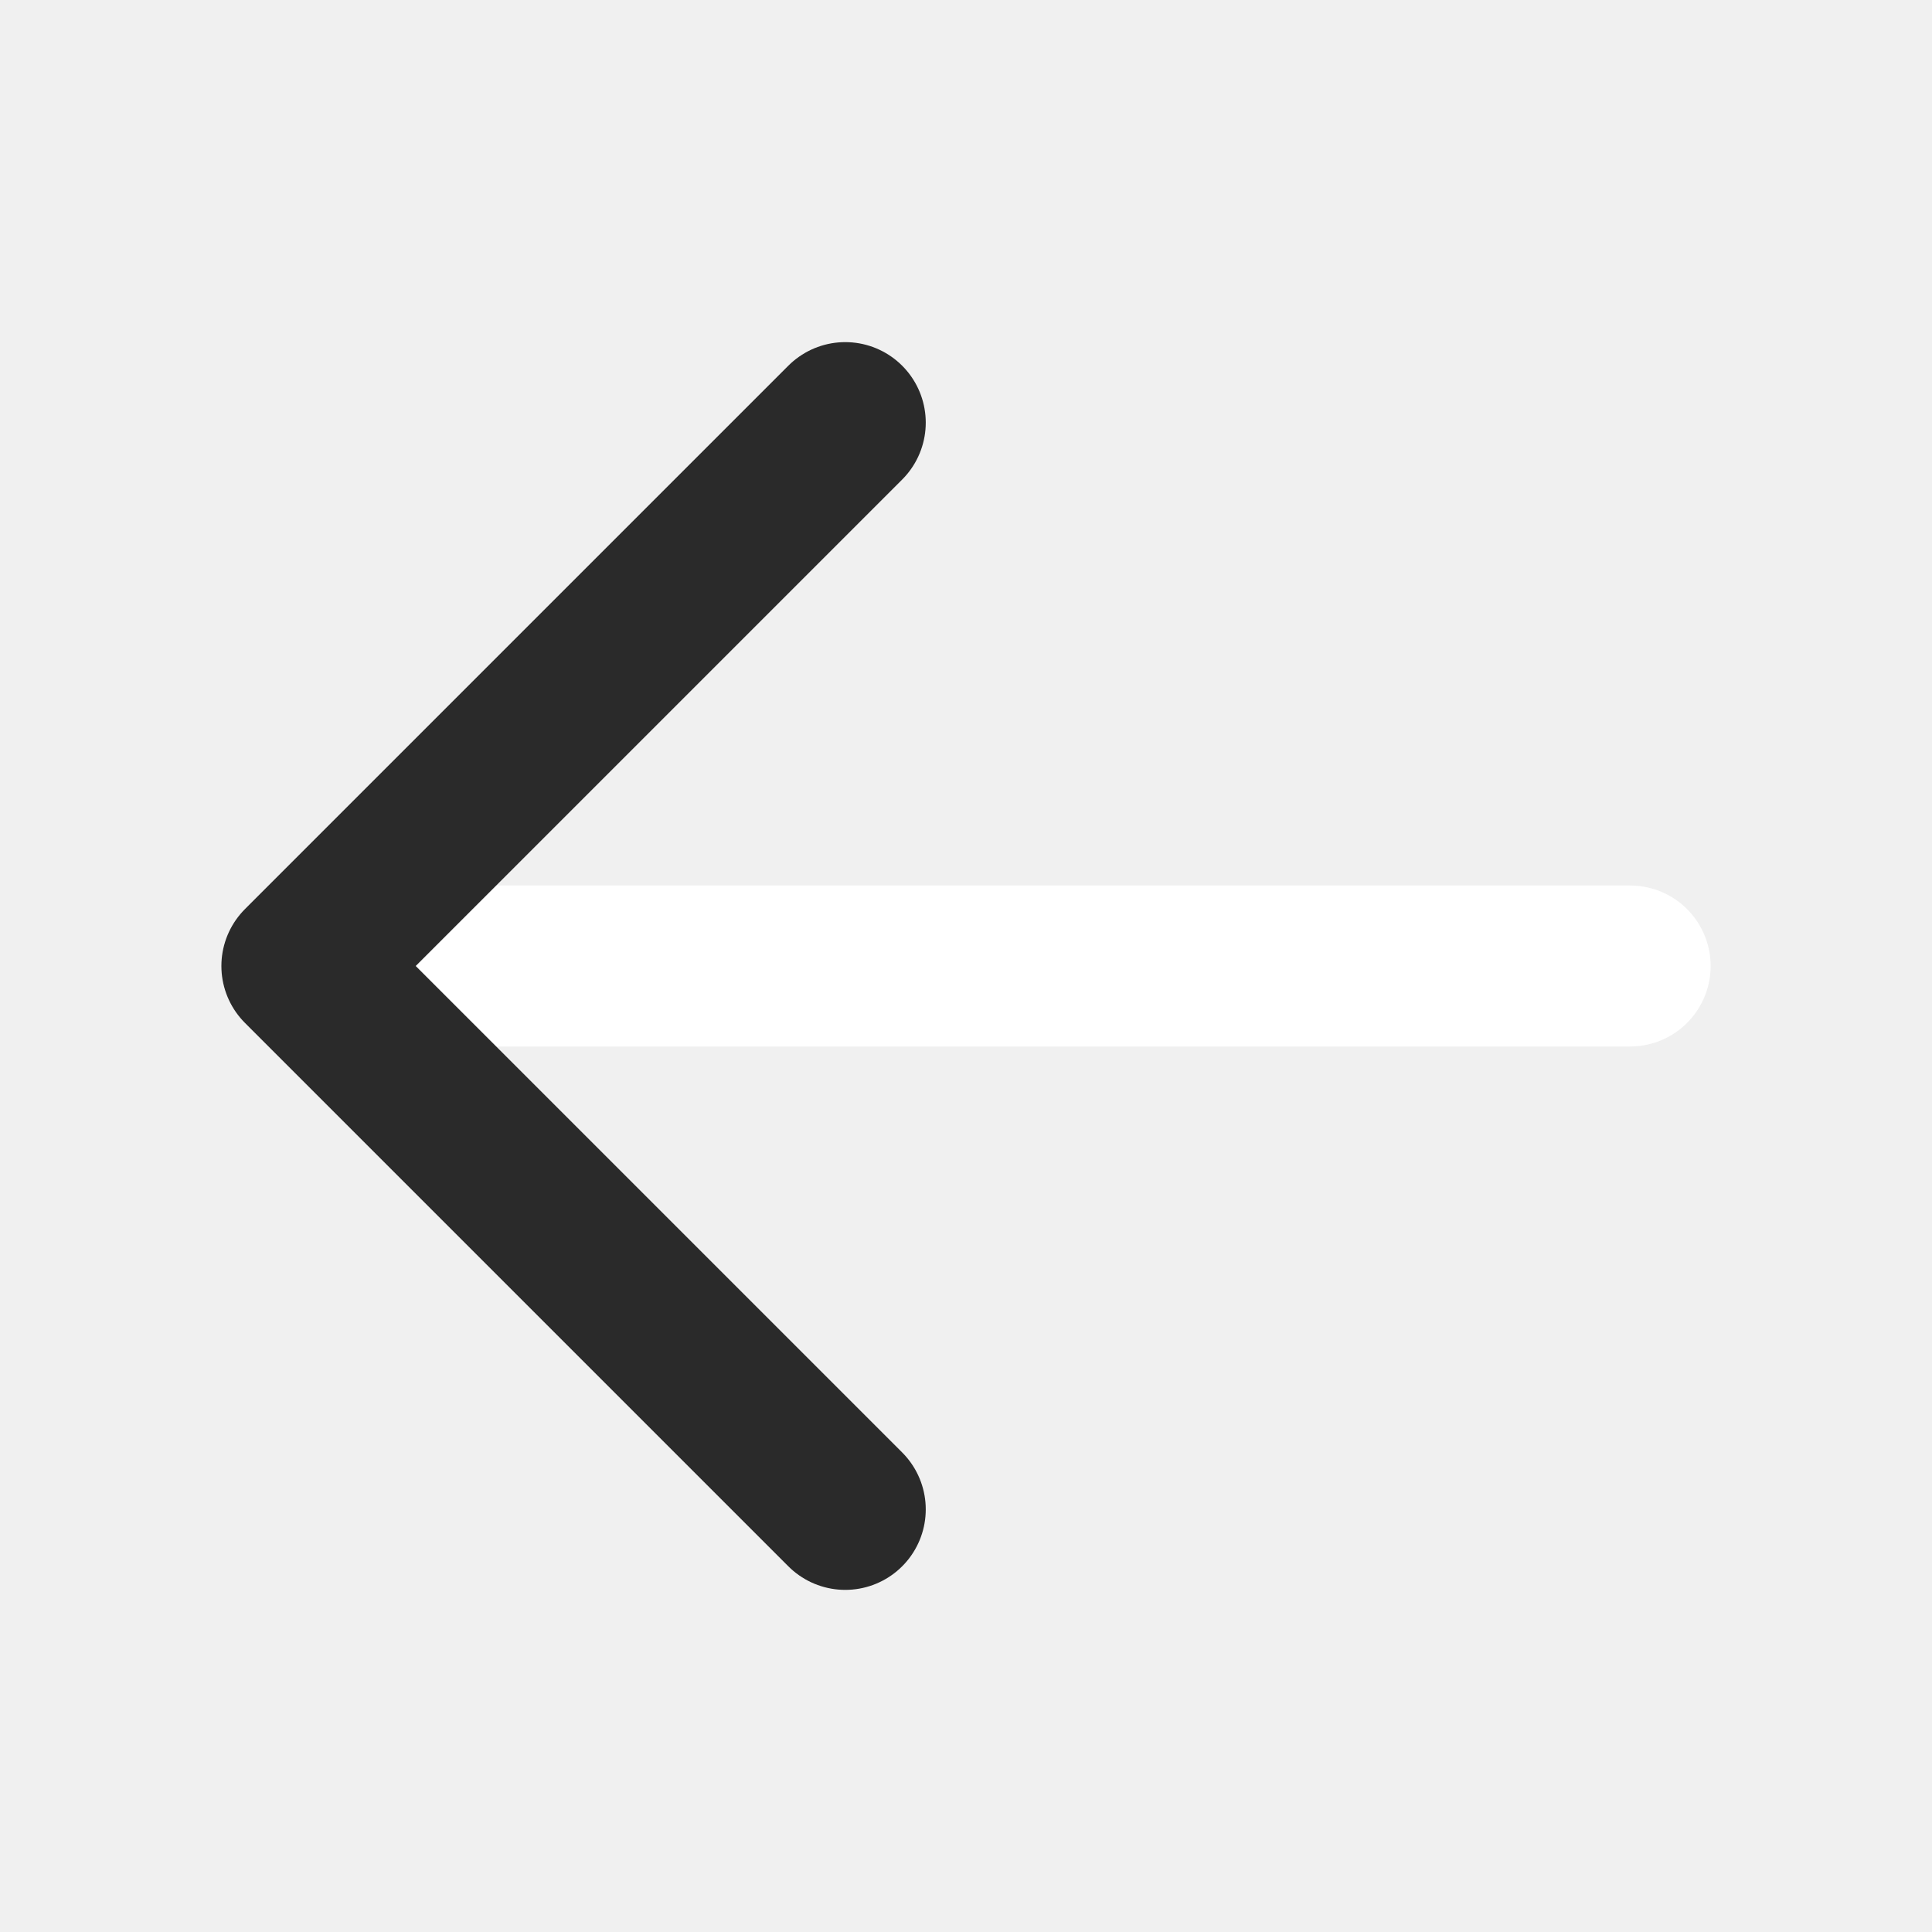
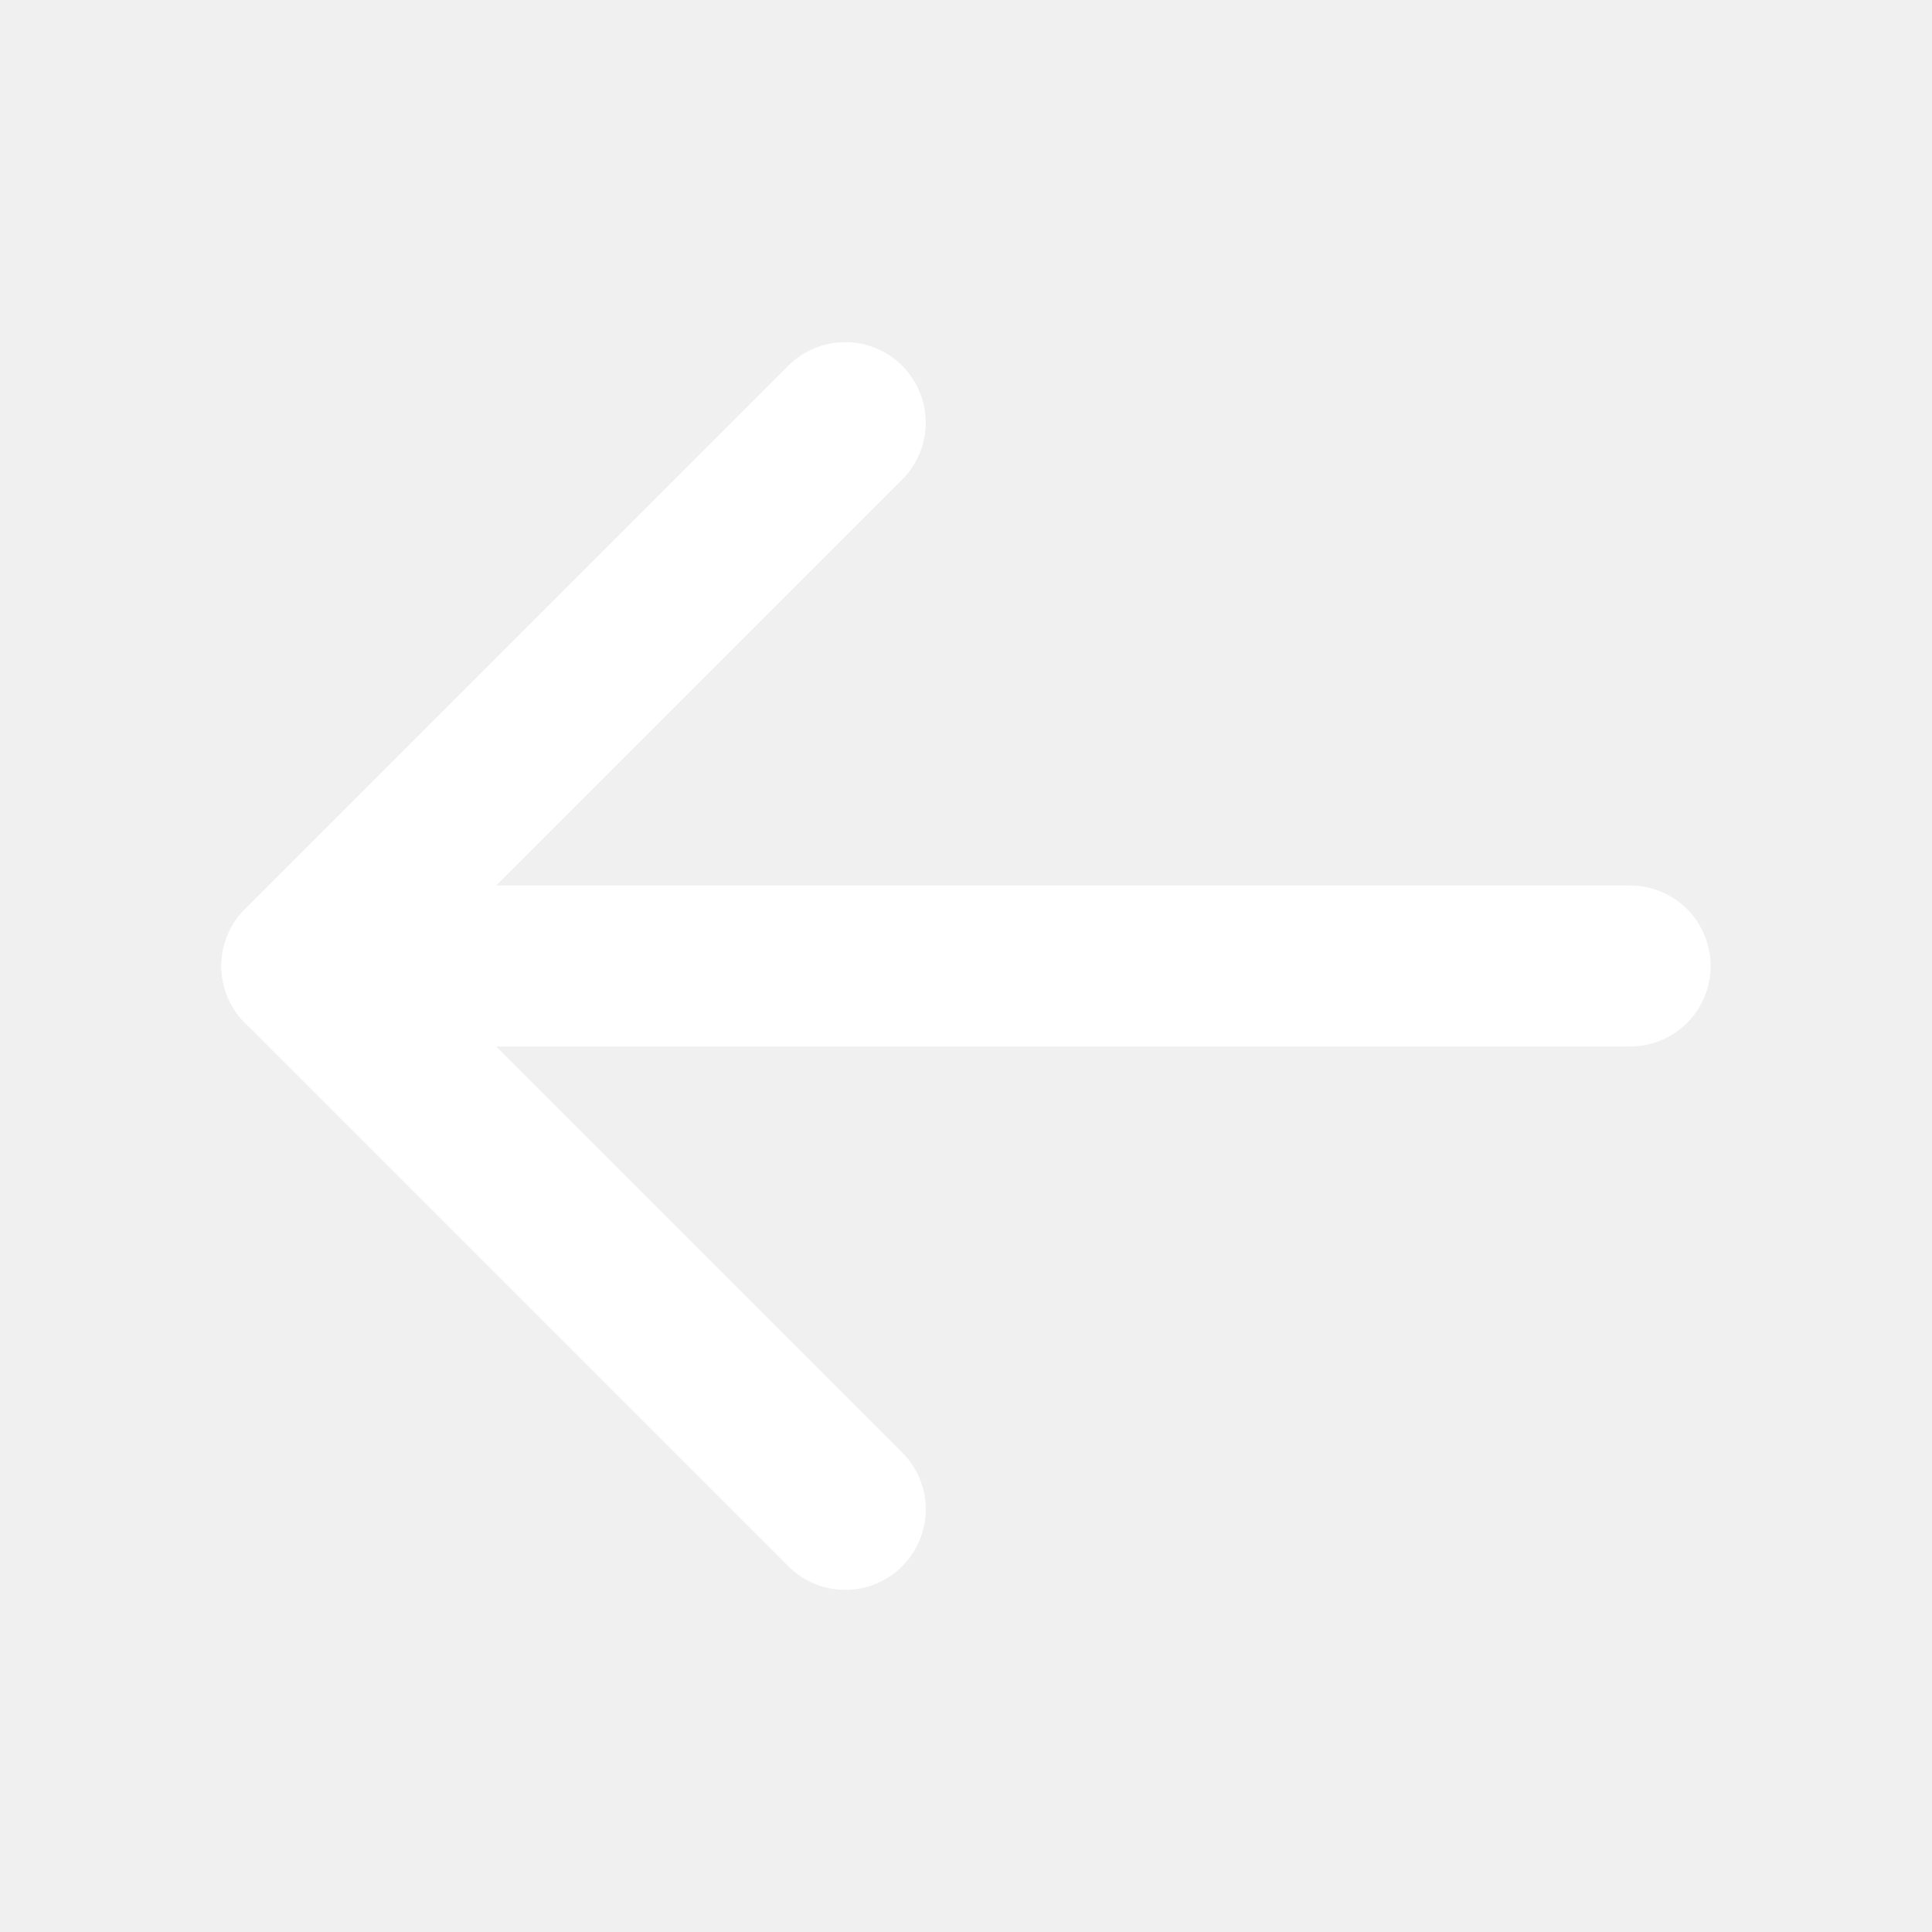
<svg xmlns="http://www.w3.org/2000/svg" width="24" height="24" viewBox="0 0 24 24" fill="none">
  <path d="M20.25 12H3.75" stroke="white" stroke-width="2" stroke-linecap="round" stroke-linejoin="round" />
-   <path d="M10.5 5.25L3.75 12L10.5 18.75" stroke="#2A2A2A" stroke-width="2" stroke-linecap="round" stroke-linejoin="round" />
+   <path d="M10.5 5.25L3.75 12L10.5 18.75" stroke="white" stroke-width="2" stroke-linecap="round" stroke-linejoin="round" />
</svg>
